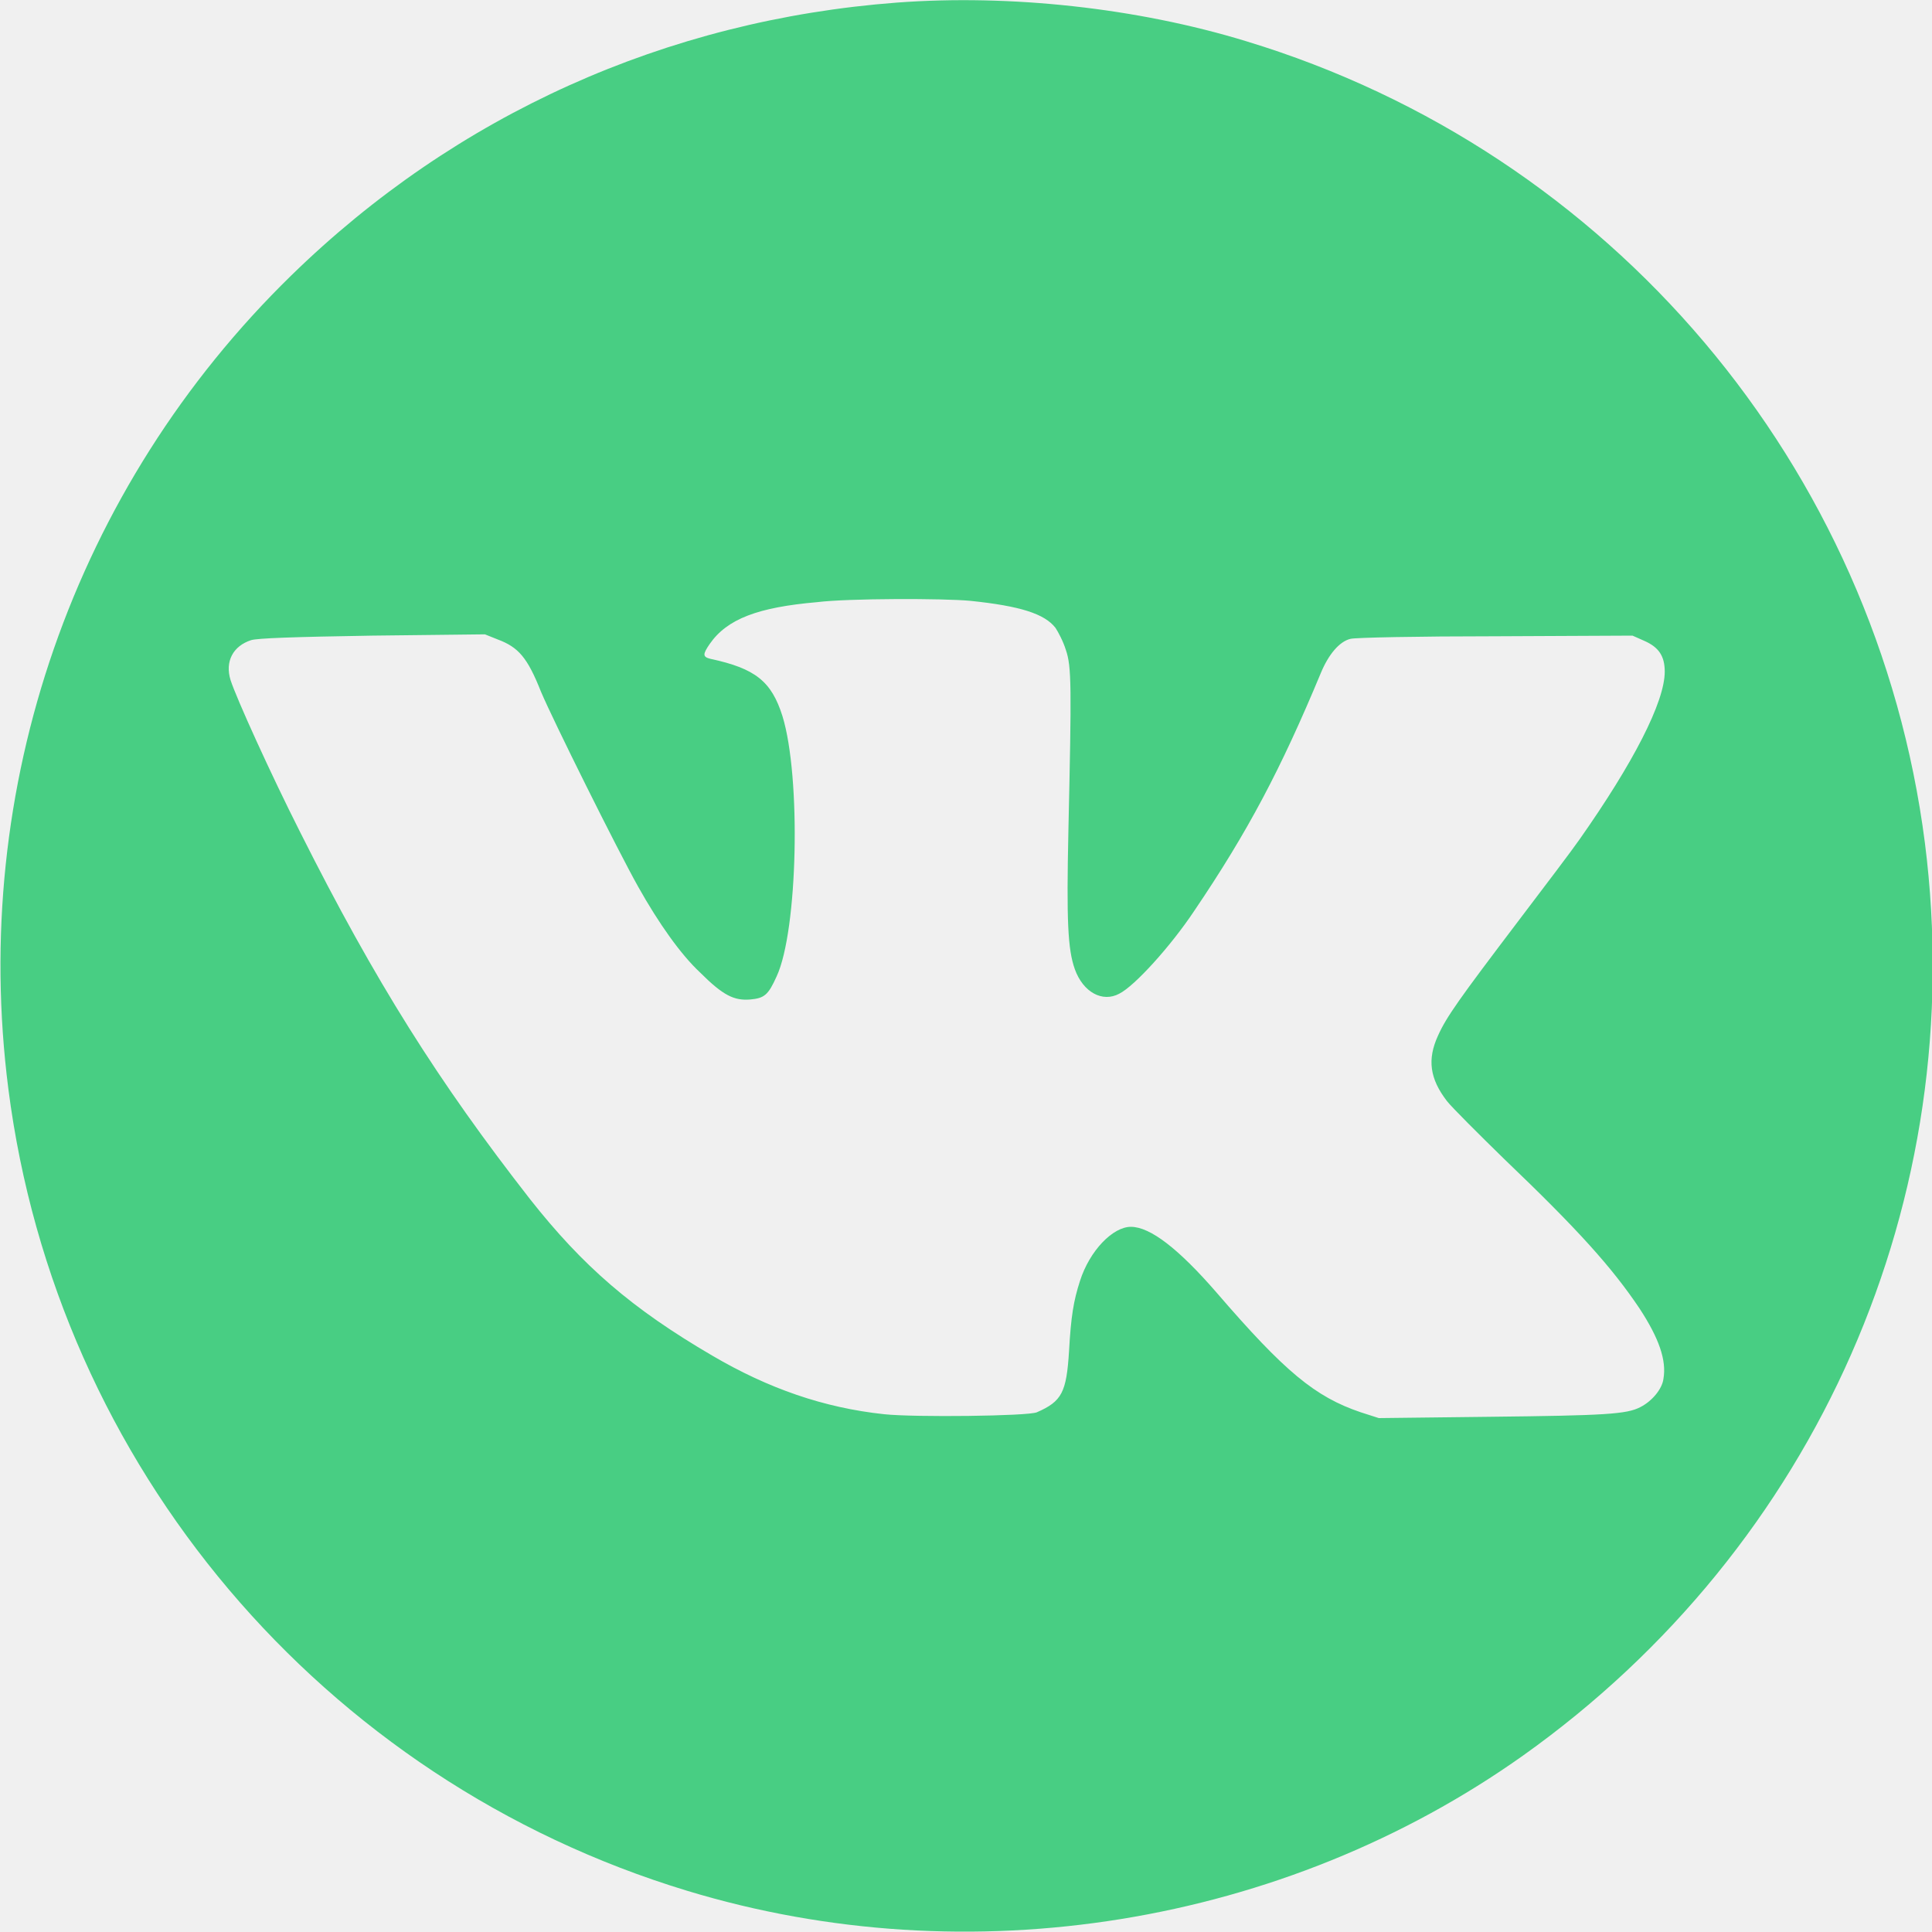
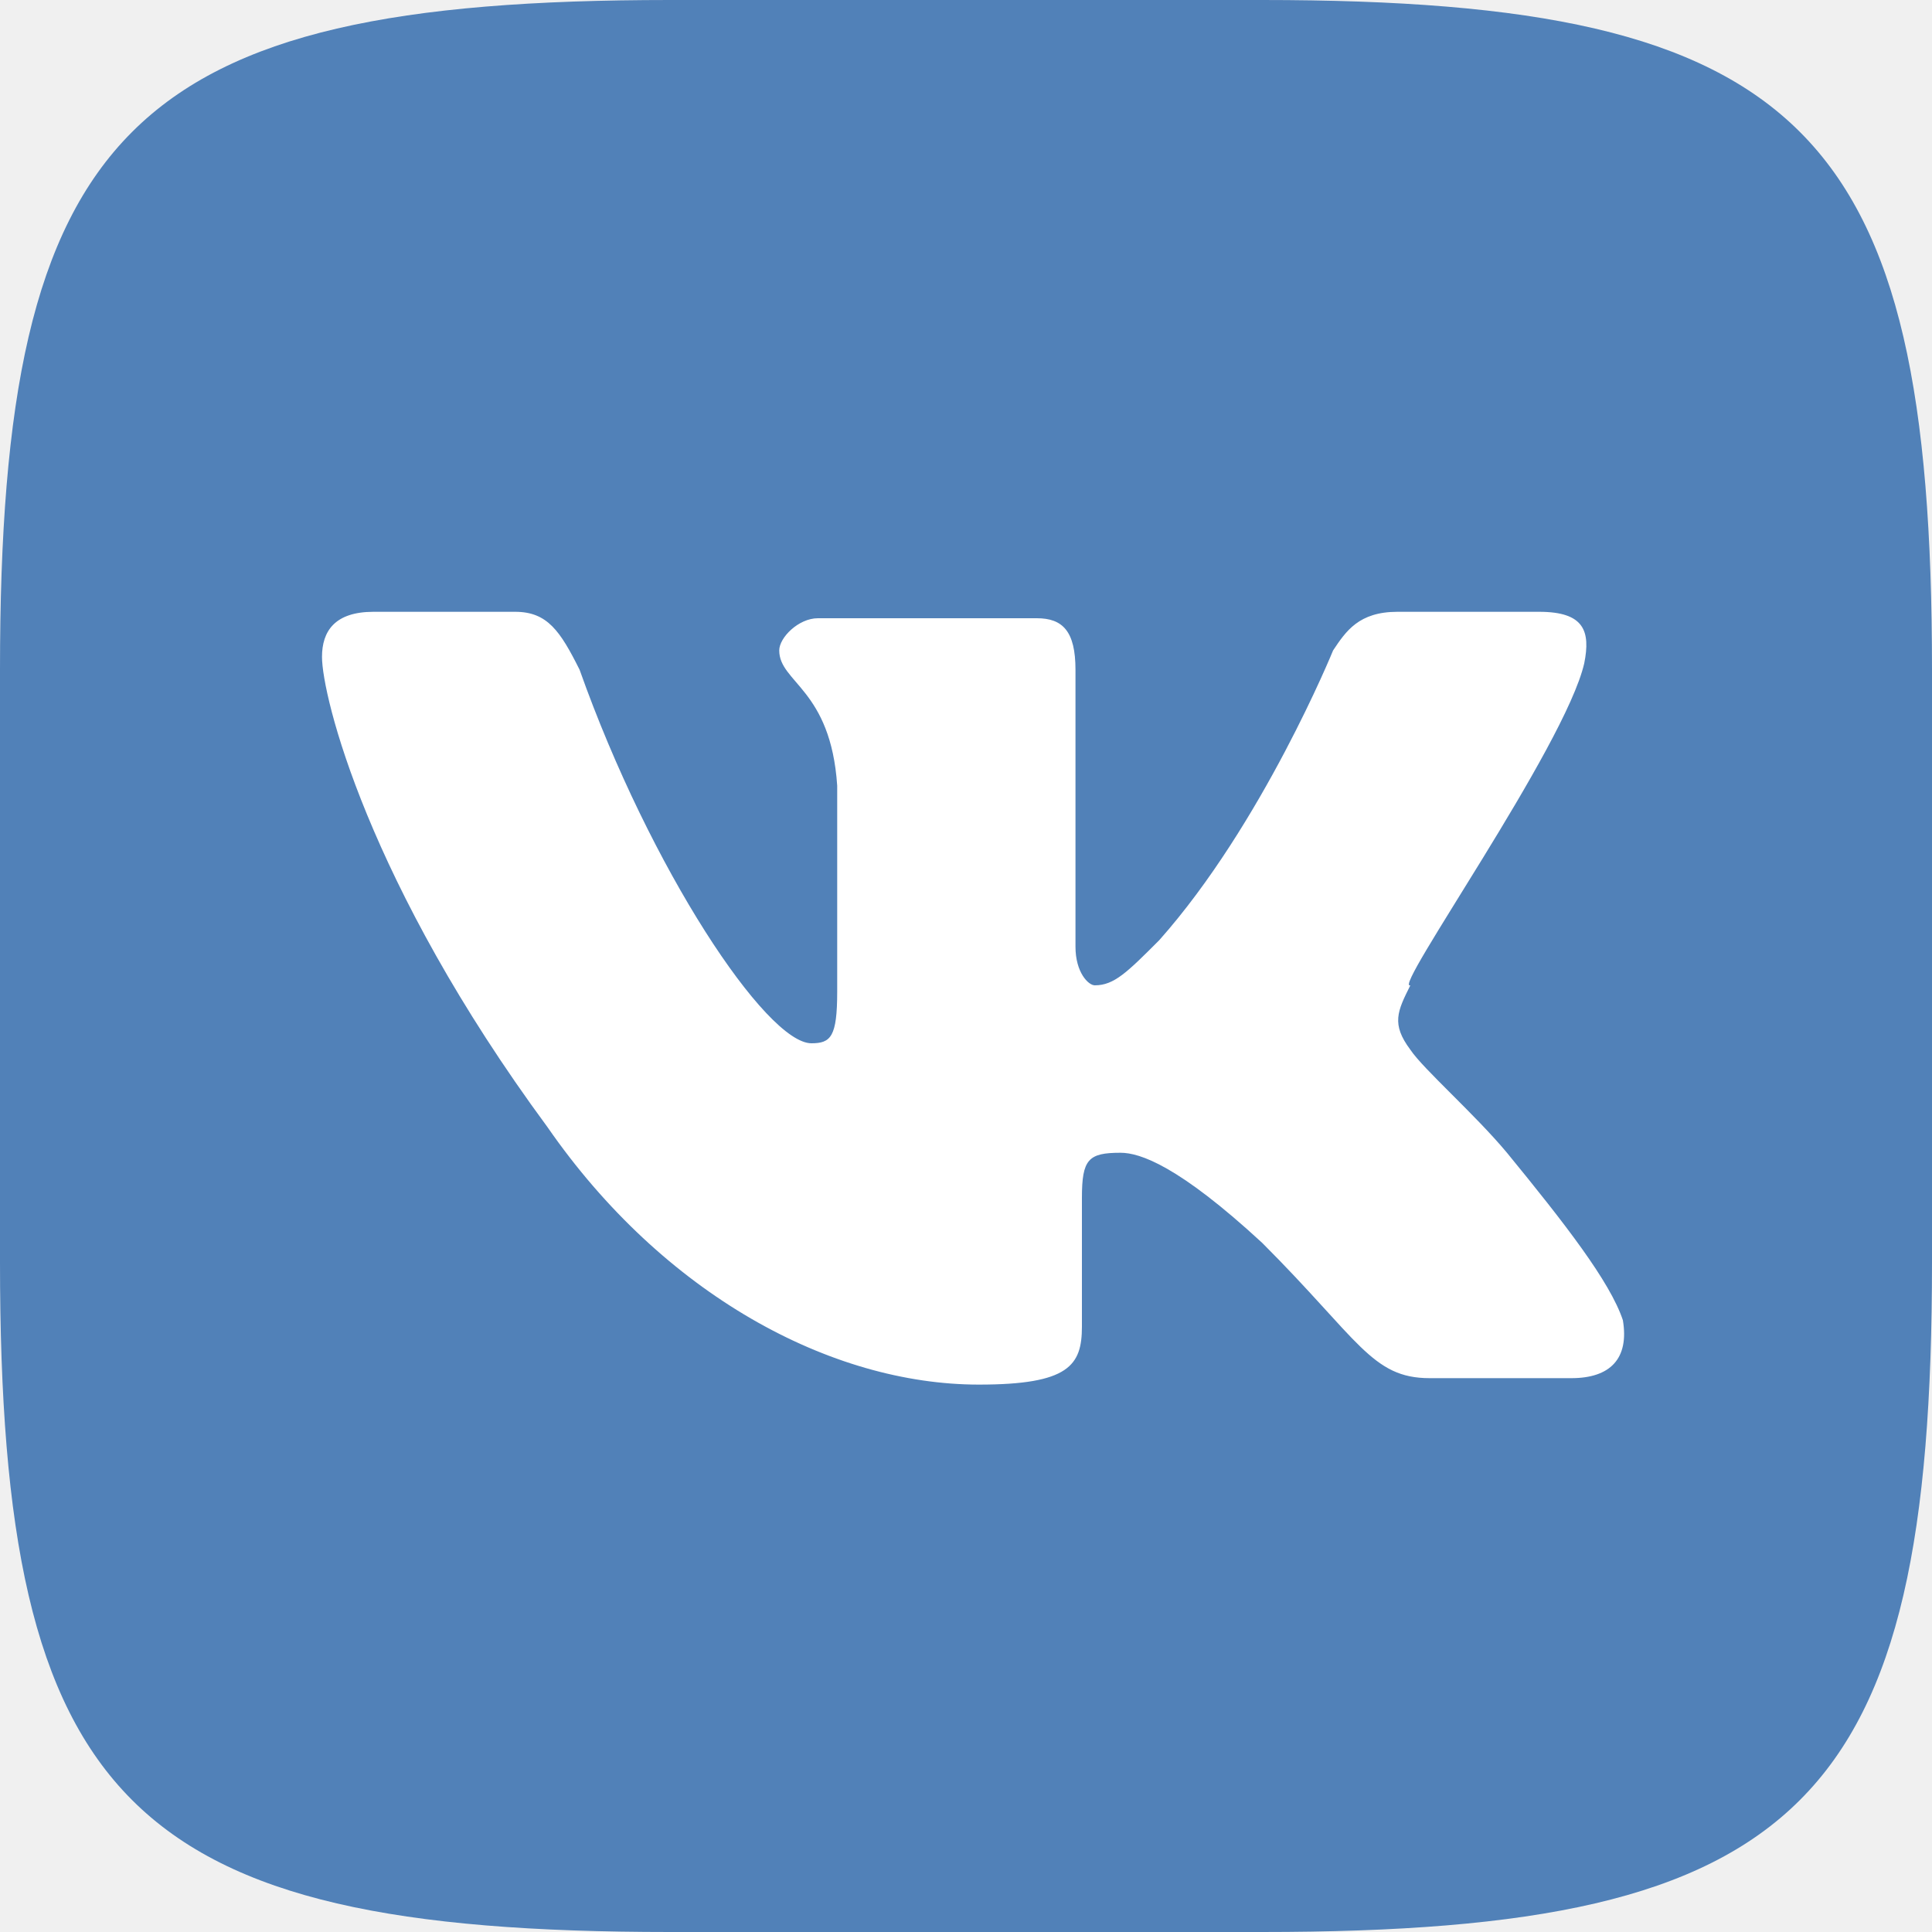
<svg xmlns="http://www.w3.org/2000/svg" version="1.1" id="Слой_1" x="0px" y="0px" viewBox="0 0 30 30" style="enable-background:new 0 0 30 30;" xml:space="preserve">
  <style type="text/css">
- 	.st0{fill:#48CE83;}
+ 	.st0{fill:#5181B8;}
+ 	.st1{fill:#FFFFFF;}
</style>
  <g>
-     <g id="svg_1" transform="translate(0,1024) scale(0.1,-0.1) ">
-       <path id="svg_2" class="st0" d="M139.3,10239.6c-35.8-2.7-68.5-17.4-94.1-42.4c-33.7-32.9-49.9-79.5-43.9-126.3    c7.5-58.5,48.7-107.3,105.4-124.5c43.8-13.3,92.6-5.4,129.8,21c45.7,32.5,69.4,86.5,62.4,141.7c-7.5,58.5-48.7,107.3-105.4,124.5    C176.5,10238.8,156.8,10240.9,139.3,10239.6z M150.7,10146.7c7.7-0.8,11.5-2,13.2-4.2c0.4-0.6,1.2-2.1,1.6-3.4    c0.9-2.6,0.9-5.6,0.4-28.1c-0.3-14-0.1-18.4,1-21.5c1.3-3.6,4.3-5.2,6.9-3.8c2.4,1.2,8,7.4,11.6,12.8c8.4,12.4,13.5,22.1,19.7,37    c1.2,2.9,2.9,4.9,4.6,5.3c0.7,0.2,10.5,0.4,22.5,0.4l21.3,0.1l1.8-0.8c2.3-1,3.2-2.4,3.2-4.8c0-4.7-4.9-14.2-13.2-26    c-1.1-1.6-5.5-7.4-9.6-12.8c-9.1-12-11.1-14.8-12.4-17.7c-1.7-3.7-1.3-6.7,1.4-10.2c0.8-1,4.8-5,8.9-9c11.5-11,16.7-16.8,21-23.2    c3-4.6,4.2-8,3.7-10.9c-0.2-1.6-1.8-3.5-3.6-4.4c-2.1-1.1-5.4-1.3-23.5-1.5l-17.1-0.2l-2.8,0.9c-7.1,2.4-11.8,6.3-22.4,18.6    c-5.9,6.8-10.3,10.2-13.3,10.2c-2.8,0-6.4-3.7-7.9-8.4c-1-3.1-1.4-5.5-1.7-10.9c-0.4-6.4-1.1-7.8-5-9.5c-1.4-0.6-19-0.8-23.7-0.3    c-9.4,1-18,4-26.7,9.1c-12.5,7.3-20.1,13.9-28.3,24.3c-14.2,18.2-24,33.7-35.7,57c-4.6,9.1-9.9,20.8-10.8,23.6    c-0.9,2.9,0.4,5.3,3.2,6.2c1,0.3,6.4,0.5,18.8,0.7l17.5,0.2l2-0.8c3.2-1.2,4.6-2.8,6.7-8.1c1.9-4.5,11.9-24.6,15.1-30.3    s6.6-10.5,9.6-13.3c3.6-3.6,5.3-4.4,7.8-4.2c2.2,0.2,2.8,0.7,4.1,3.6c3.3,7.1,3.8,31,0.9,40.4c-1.7,5.4-4.2,7.4-11.2,8.9    c-1.2,0.3-1.2,0.7-0.1,2.3c2.7,3.9,7.5,5.7,16.7,6.5C131.7,10147.1,146.6,10147.1,150.7,10146.7z" />
-     </g>
+     <path class="st0" d="M10.4,0c8.4,0,0.8,0,9.2,0S30,2,30,10.4s0,0.8,0,9.2S28,30,19.6,30s-0.8,0-9.2,0S0,28,0,19.6s0-4.5,0-9.2   C0,2,2,0,10.4,0z" />
+     <path class="st1" d="M24.6,10.3c0.1-0.5,0-0.8-0.7-0.8h-2.2c-0.6,0-0.8,0.3-1,0.6c0,0-1.1,2.7-2.7,4.5c-0.5,0.5-0.7,0.7-1,0.7   c-0.1,0-0.3-0.2-0.3-0.6v-4.3c0-0.6-0.2-0.8-0.6-0.8h-3.4c-0.3,0-0.6,0.3-0.6,0.5c0,0.5,0.8,0.6,0.9,2.1v3.2c0,0.7-0.1,0.8-0.4,0.8   c-0.7,0-2.5-2.7-3.6-5.8C8.7,9.8,8.5,9.5,8,9.5H5.8C5.2,9.5,5,9.8,5,10.2c0,0.6,0.7,3.5,3.5,7.3c1.8,2.6,4.4,4,6.7,4   c1.4,0,1.6-0.3,1.6-0.9v-2c0-0.6,0.1-0.7,0.6-0.7c0.3,0,0.9,0.2,2.2,1.4c1.5,1.5,1.7,2.1,2.6,2.1h2.2c0.6,0,0.9-0.3,0.8-0.9   c-0.2-0.6-0.9-1.5-1.8-2.6c-0.5-0.6-1.3-1.3-1.5-1.6c-0.3-0.4-0.2-0.6,0-1C21.6,15.4,24.3,11.6,24.6,10.3z" />
  </g>
</svg>
